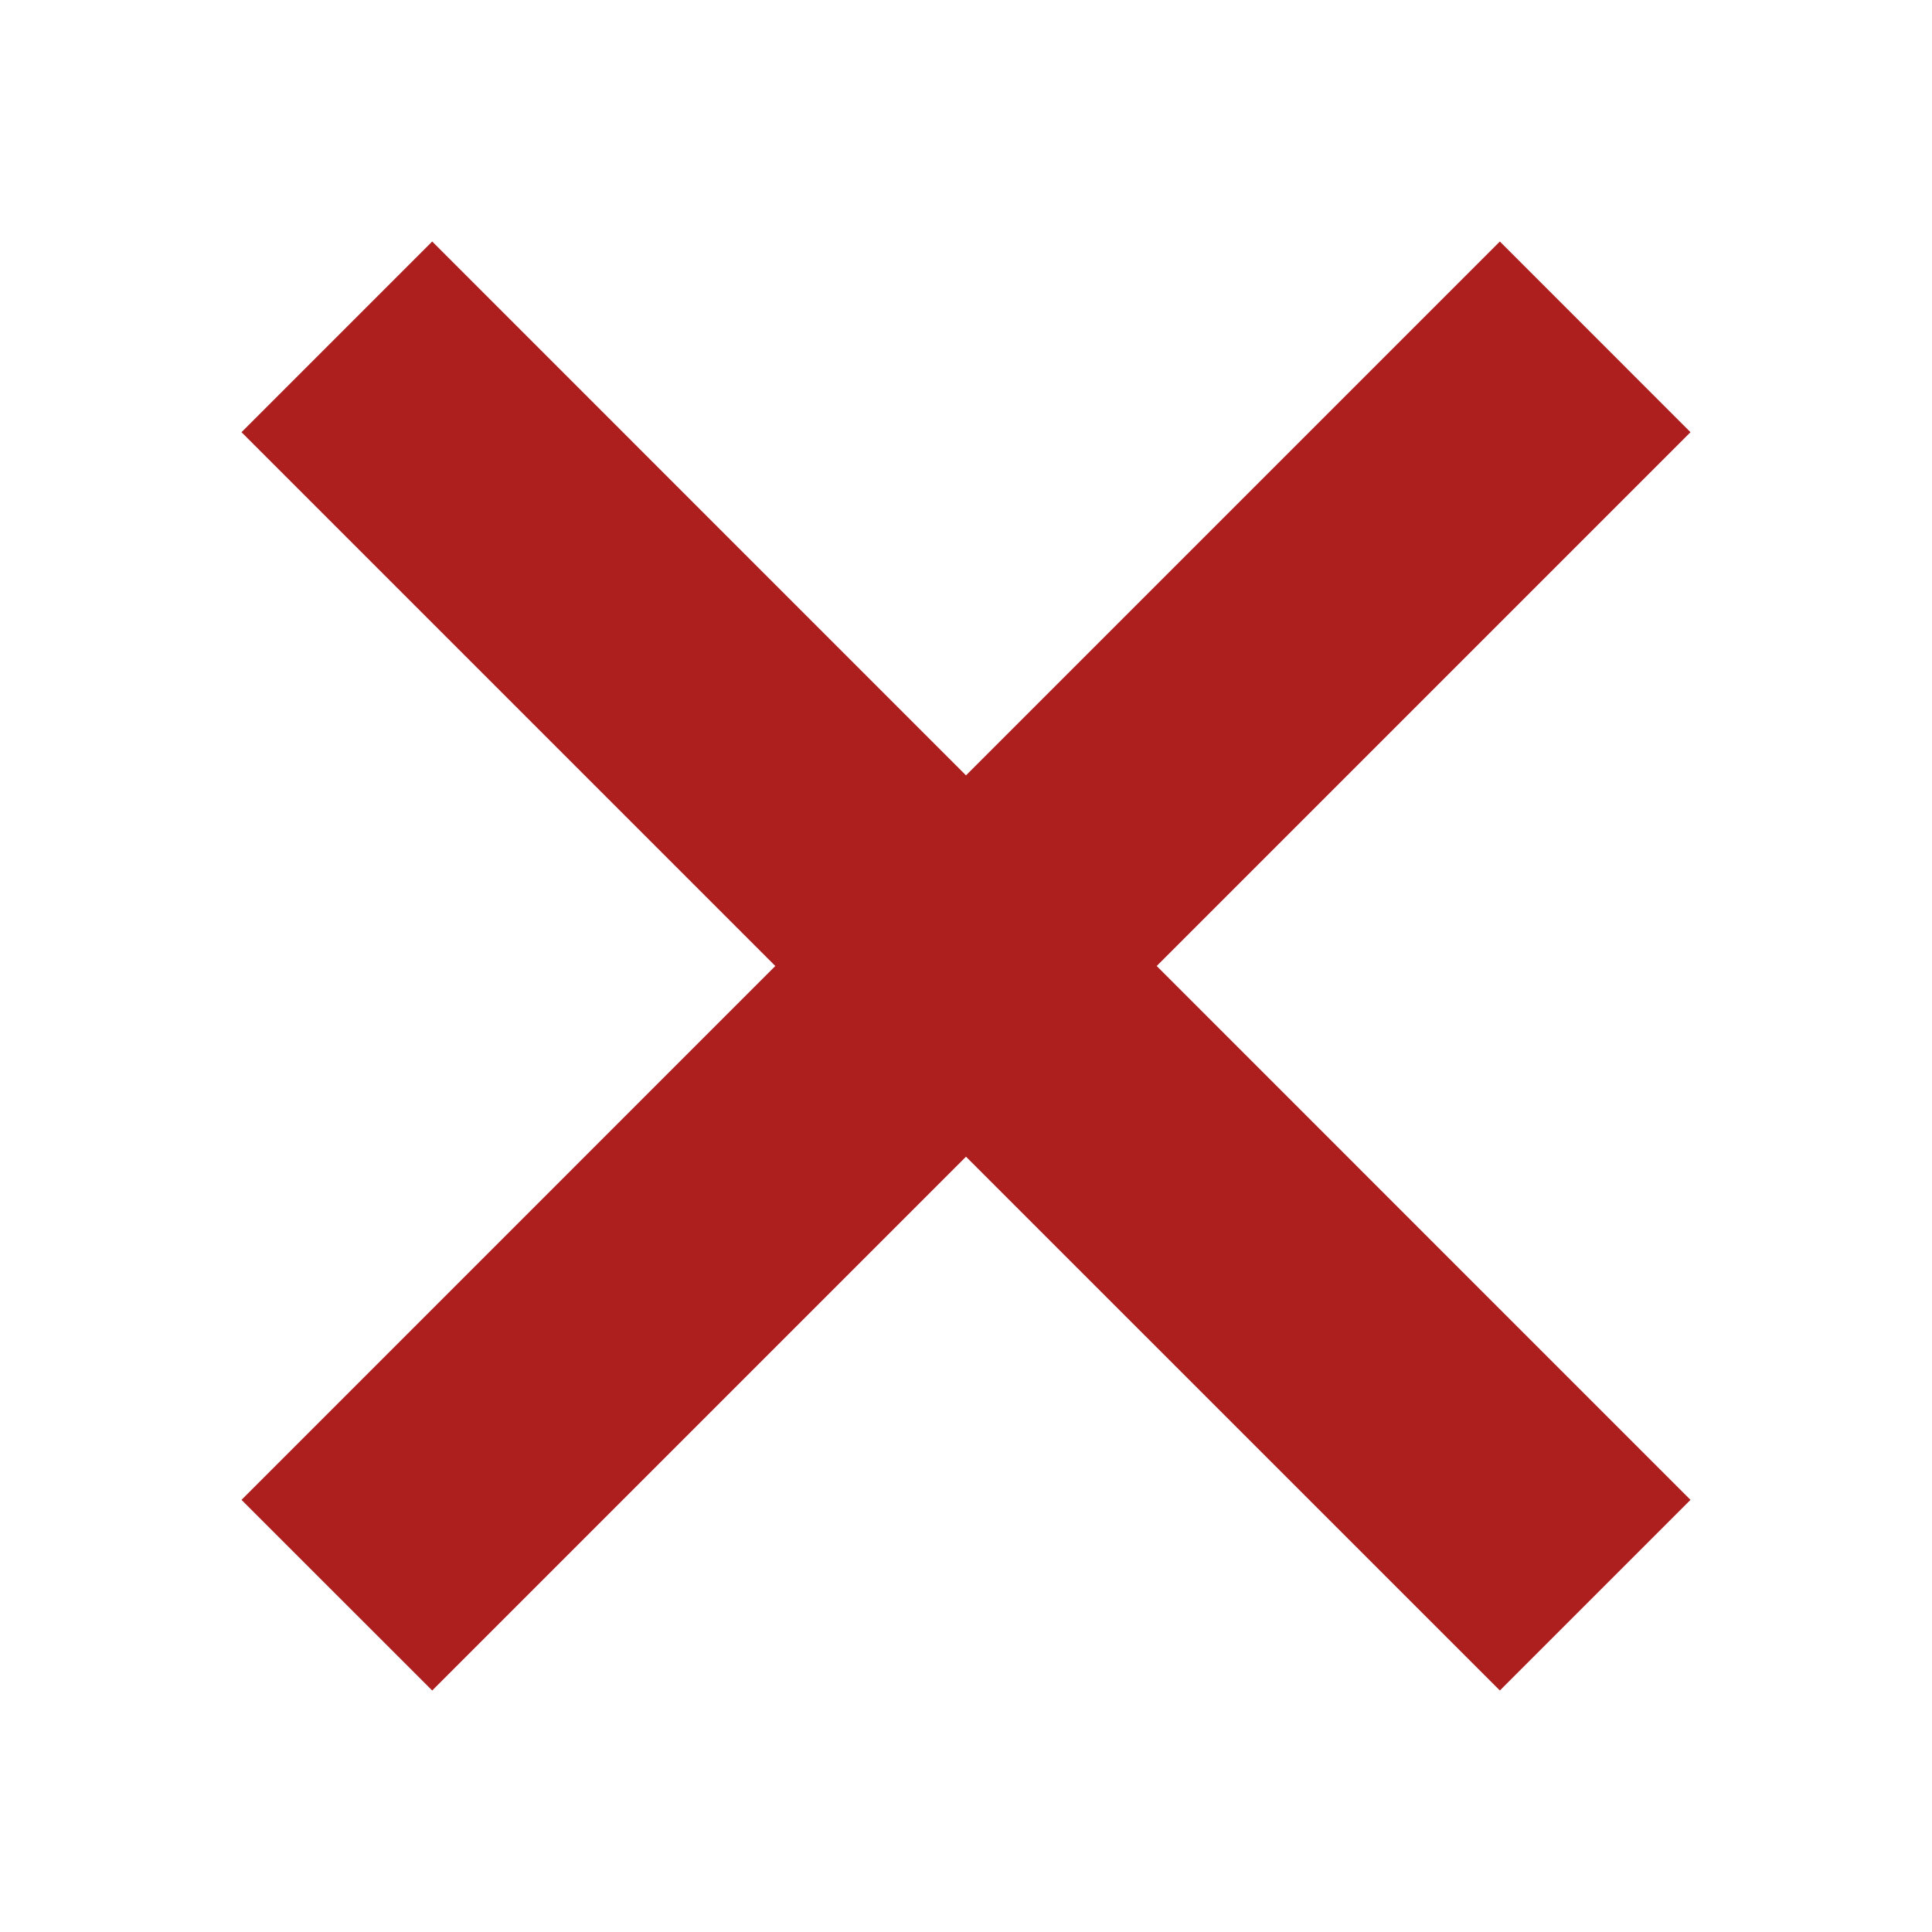
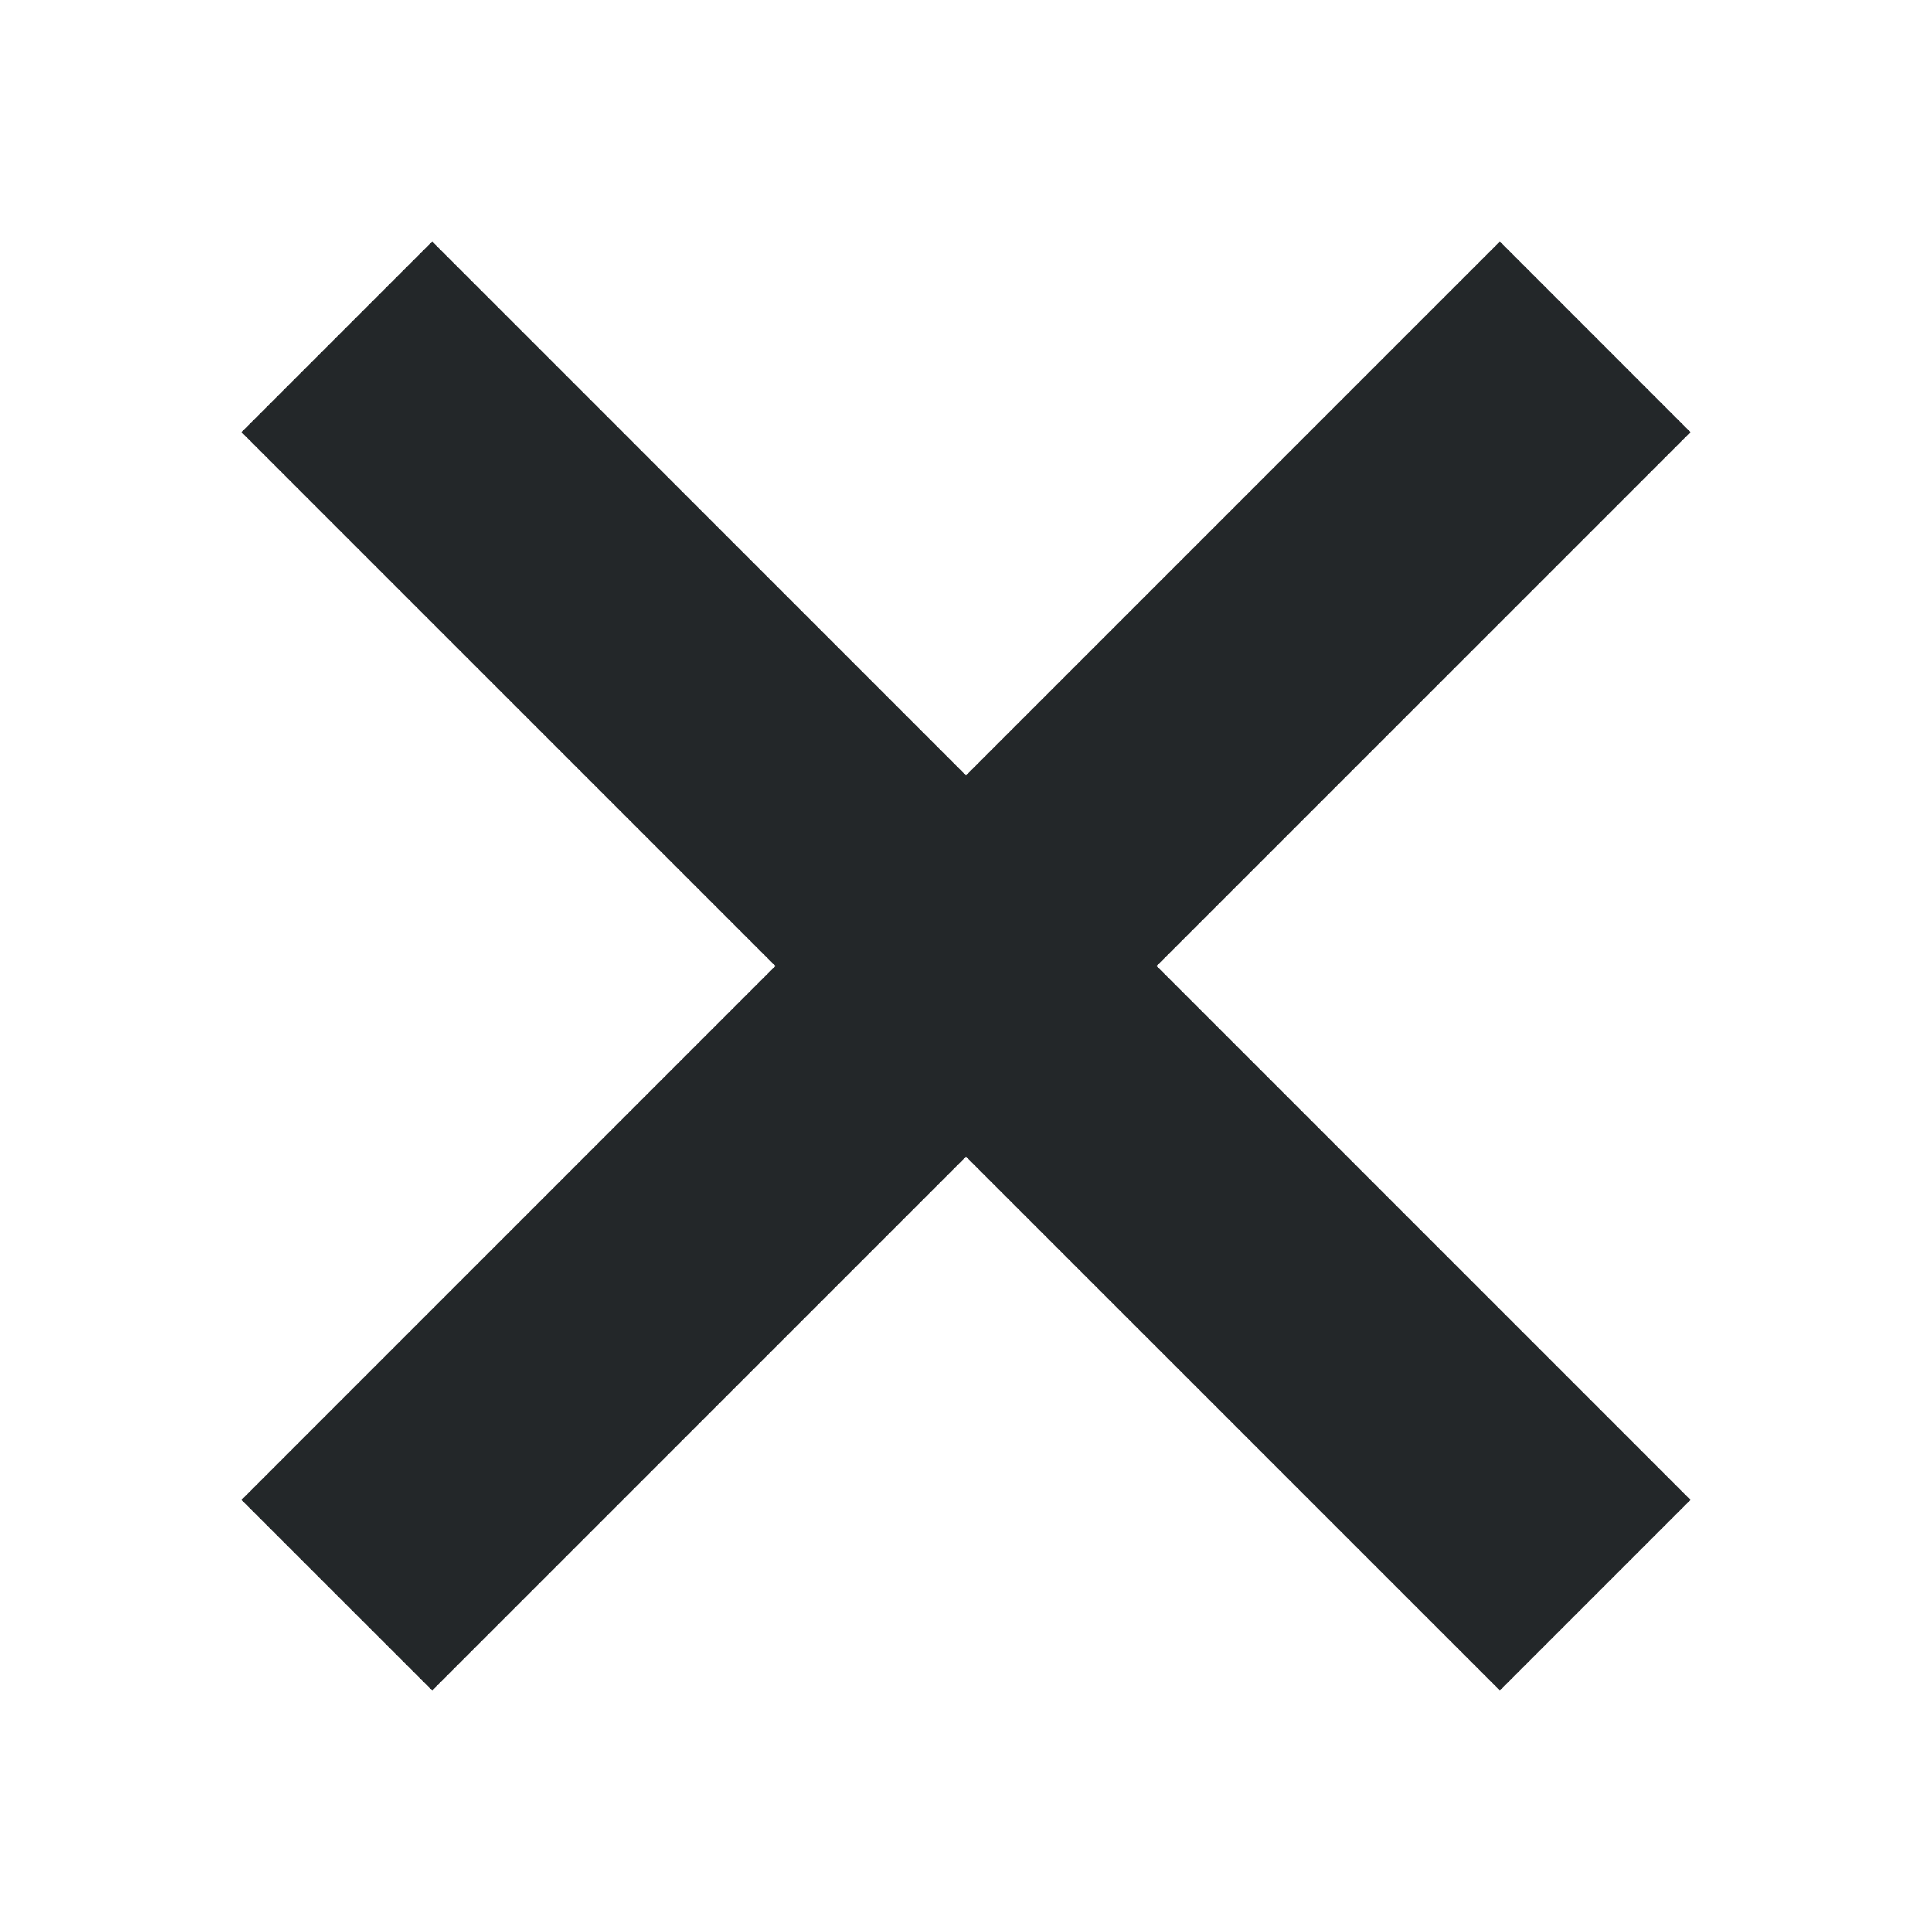
<svg xmlns="http://www.w3.org/2000/svg" width="24" height="24" viewBox="0 0 24 24" fill="none">
  <g transform="translate(3 3)">
-     <path d="M11.369 9L18 2.369L15.632 0L9 6.632L2.369 0L0 2.369L6.631 9L0 15.632L2.369 18L9 11.369L15.632 18L18 15.632L11.369 9Z" fill="#AD1F1F" />
+     <path d="M11.369 9L18 2.369L15.632 0L9 6.632L2.369 0L0 2.369L6.631 9L0 15.632L2.369 18L9 11.369L15.632 18L18 15.632L11.369 9Z" fill="#232729" />
  </g>
</svg>
